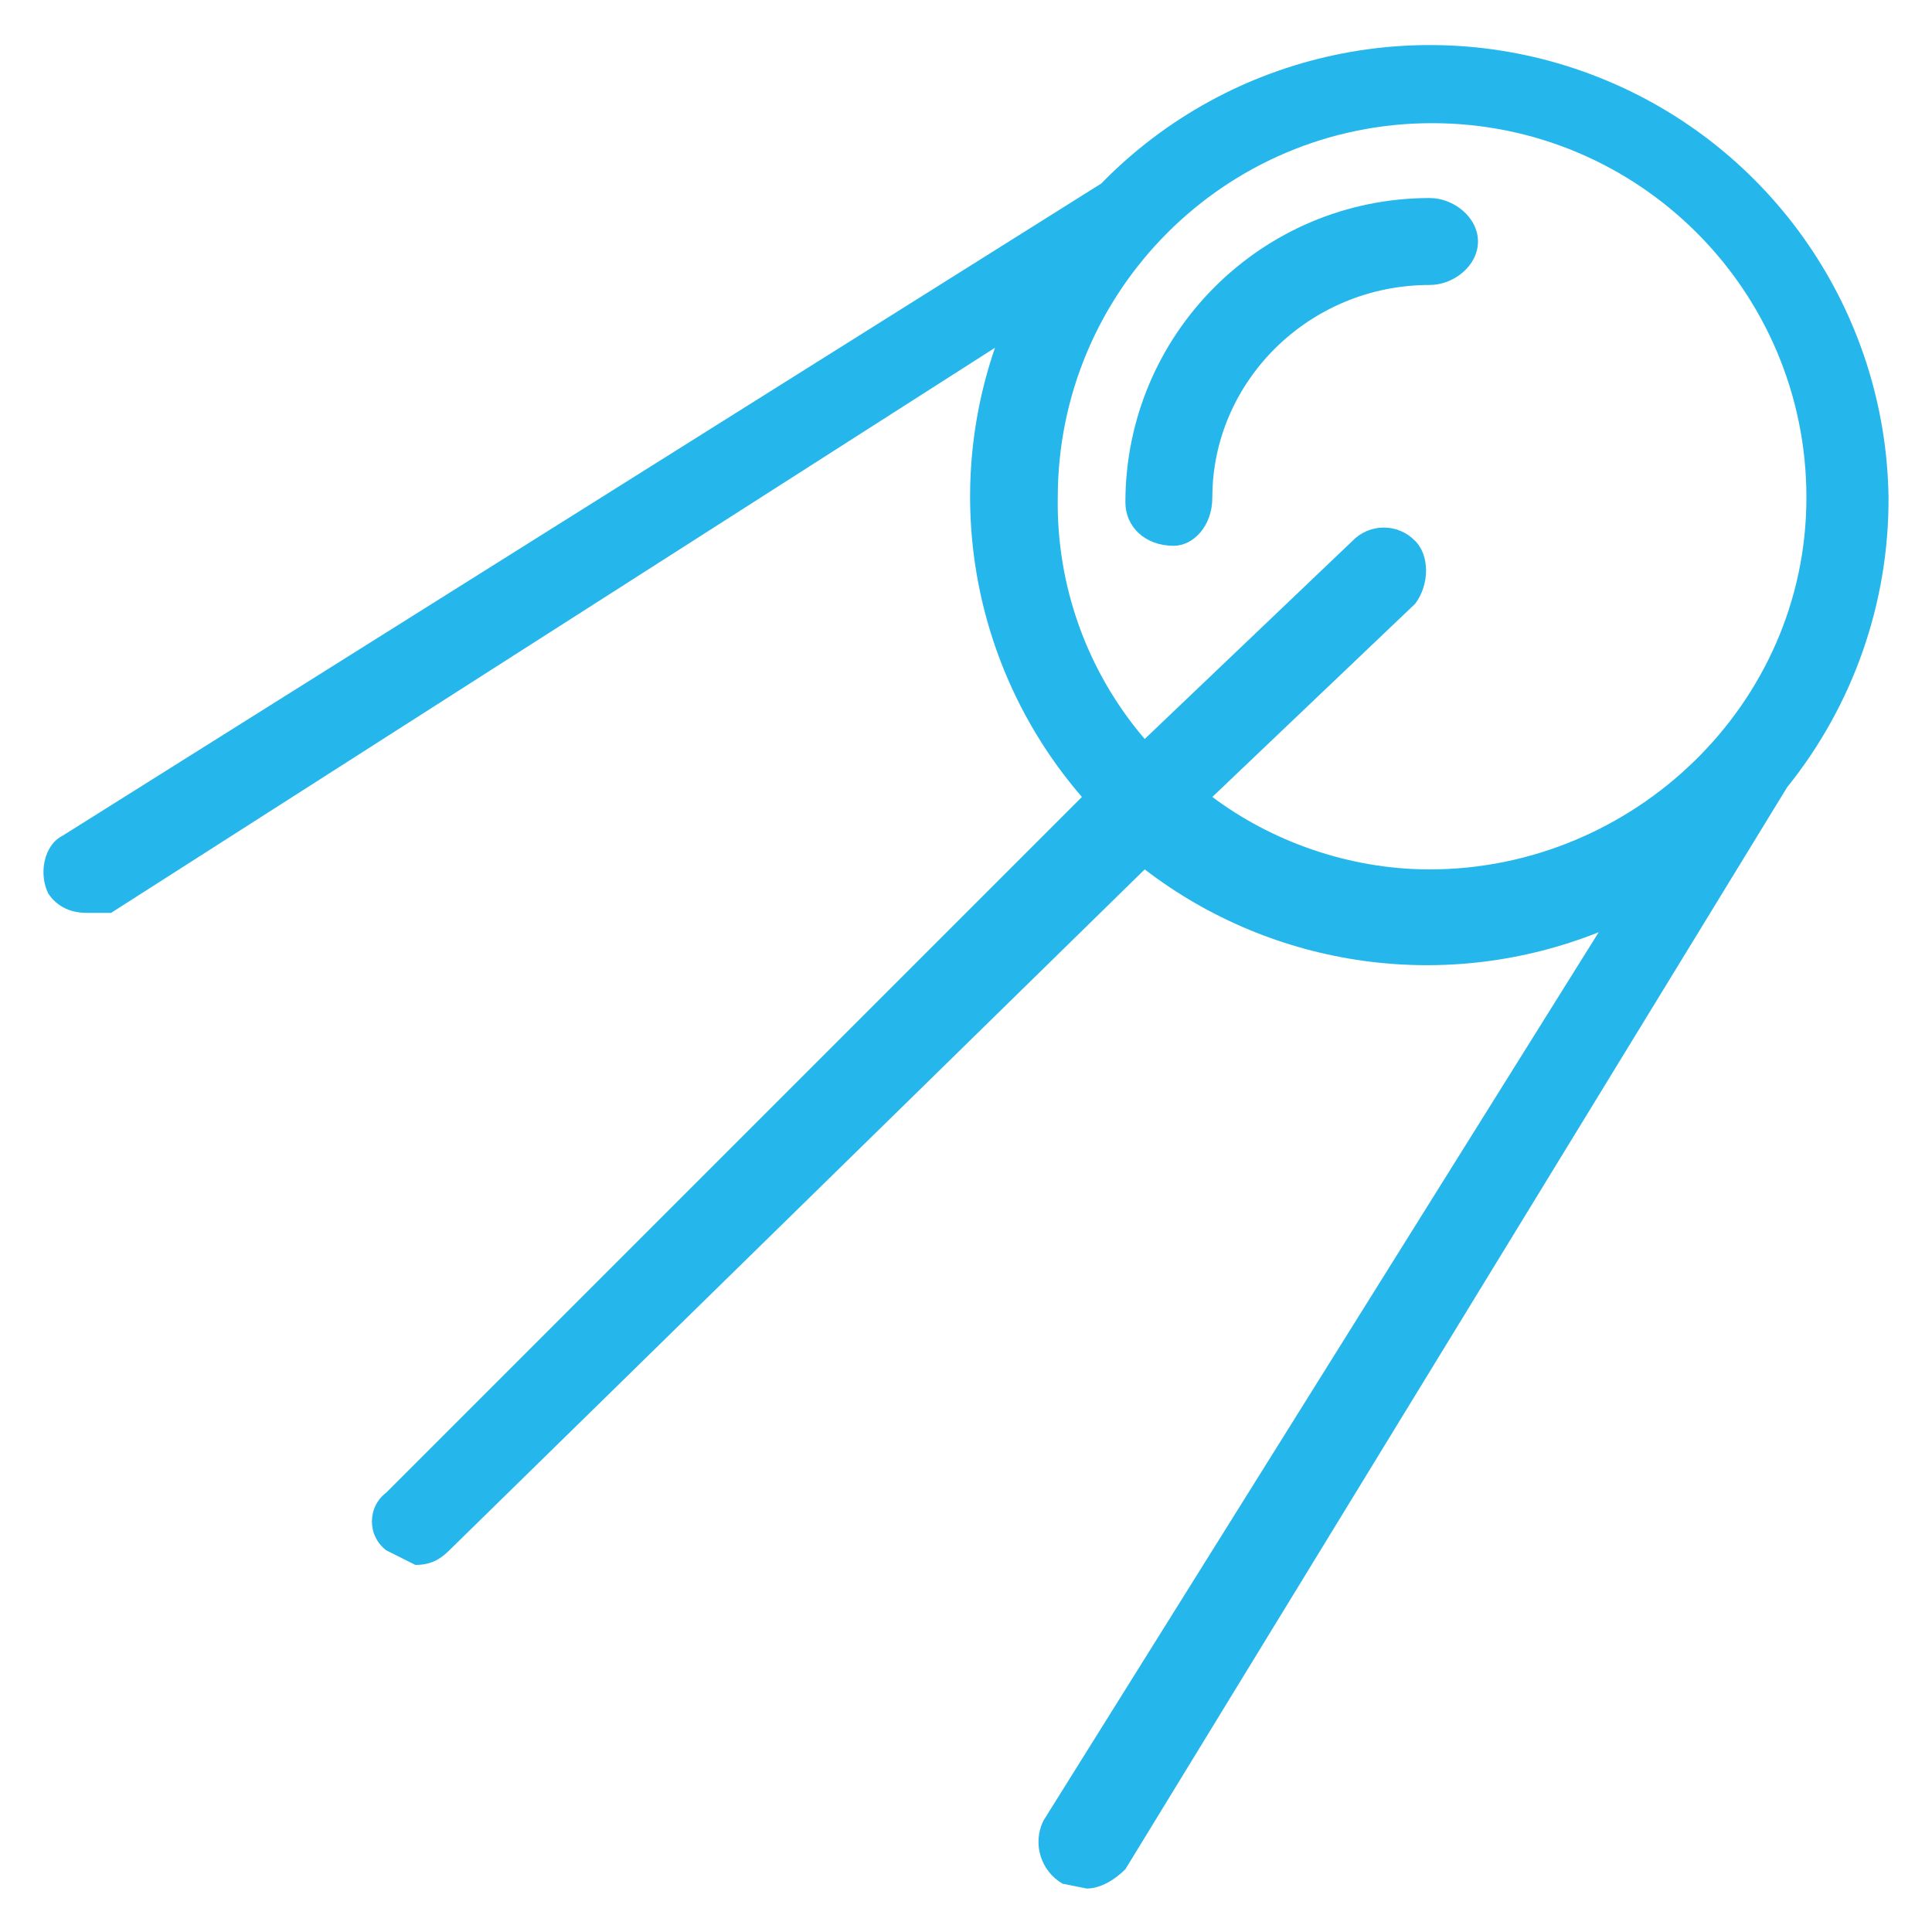
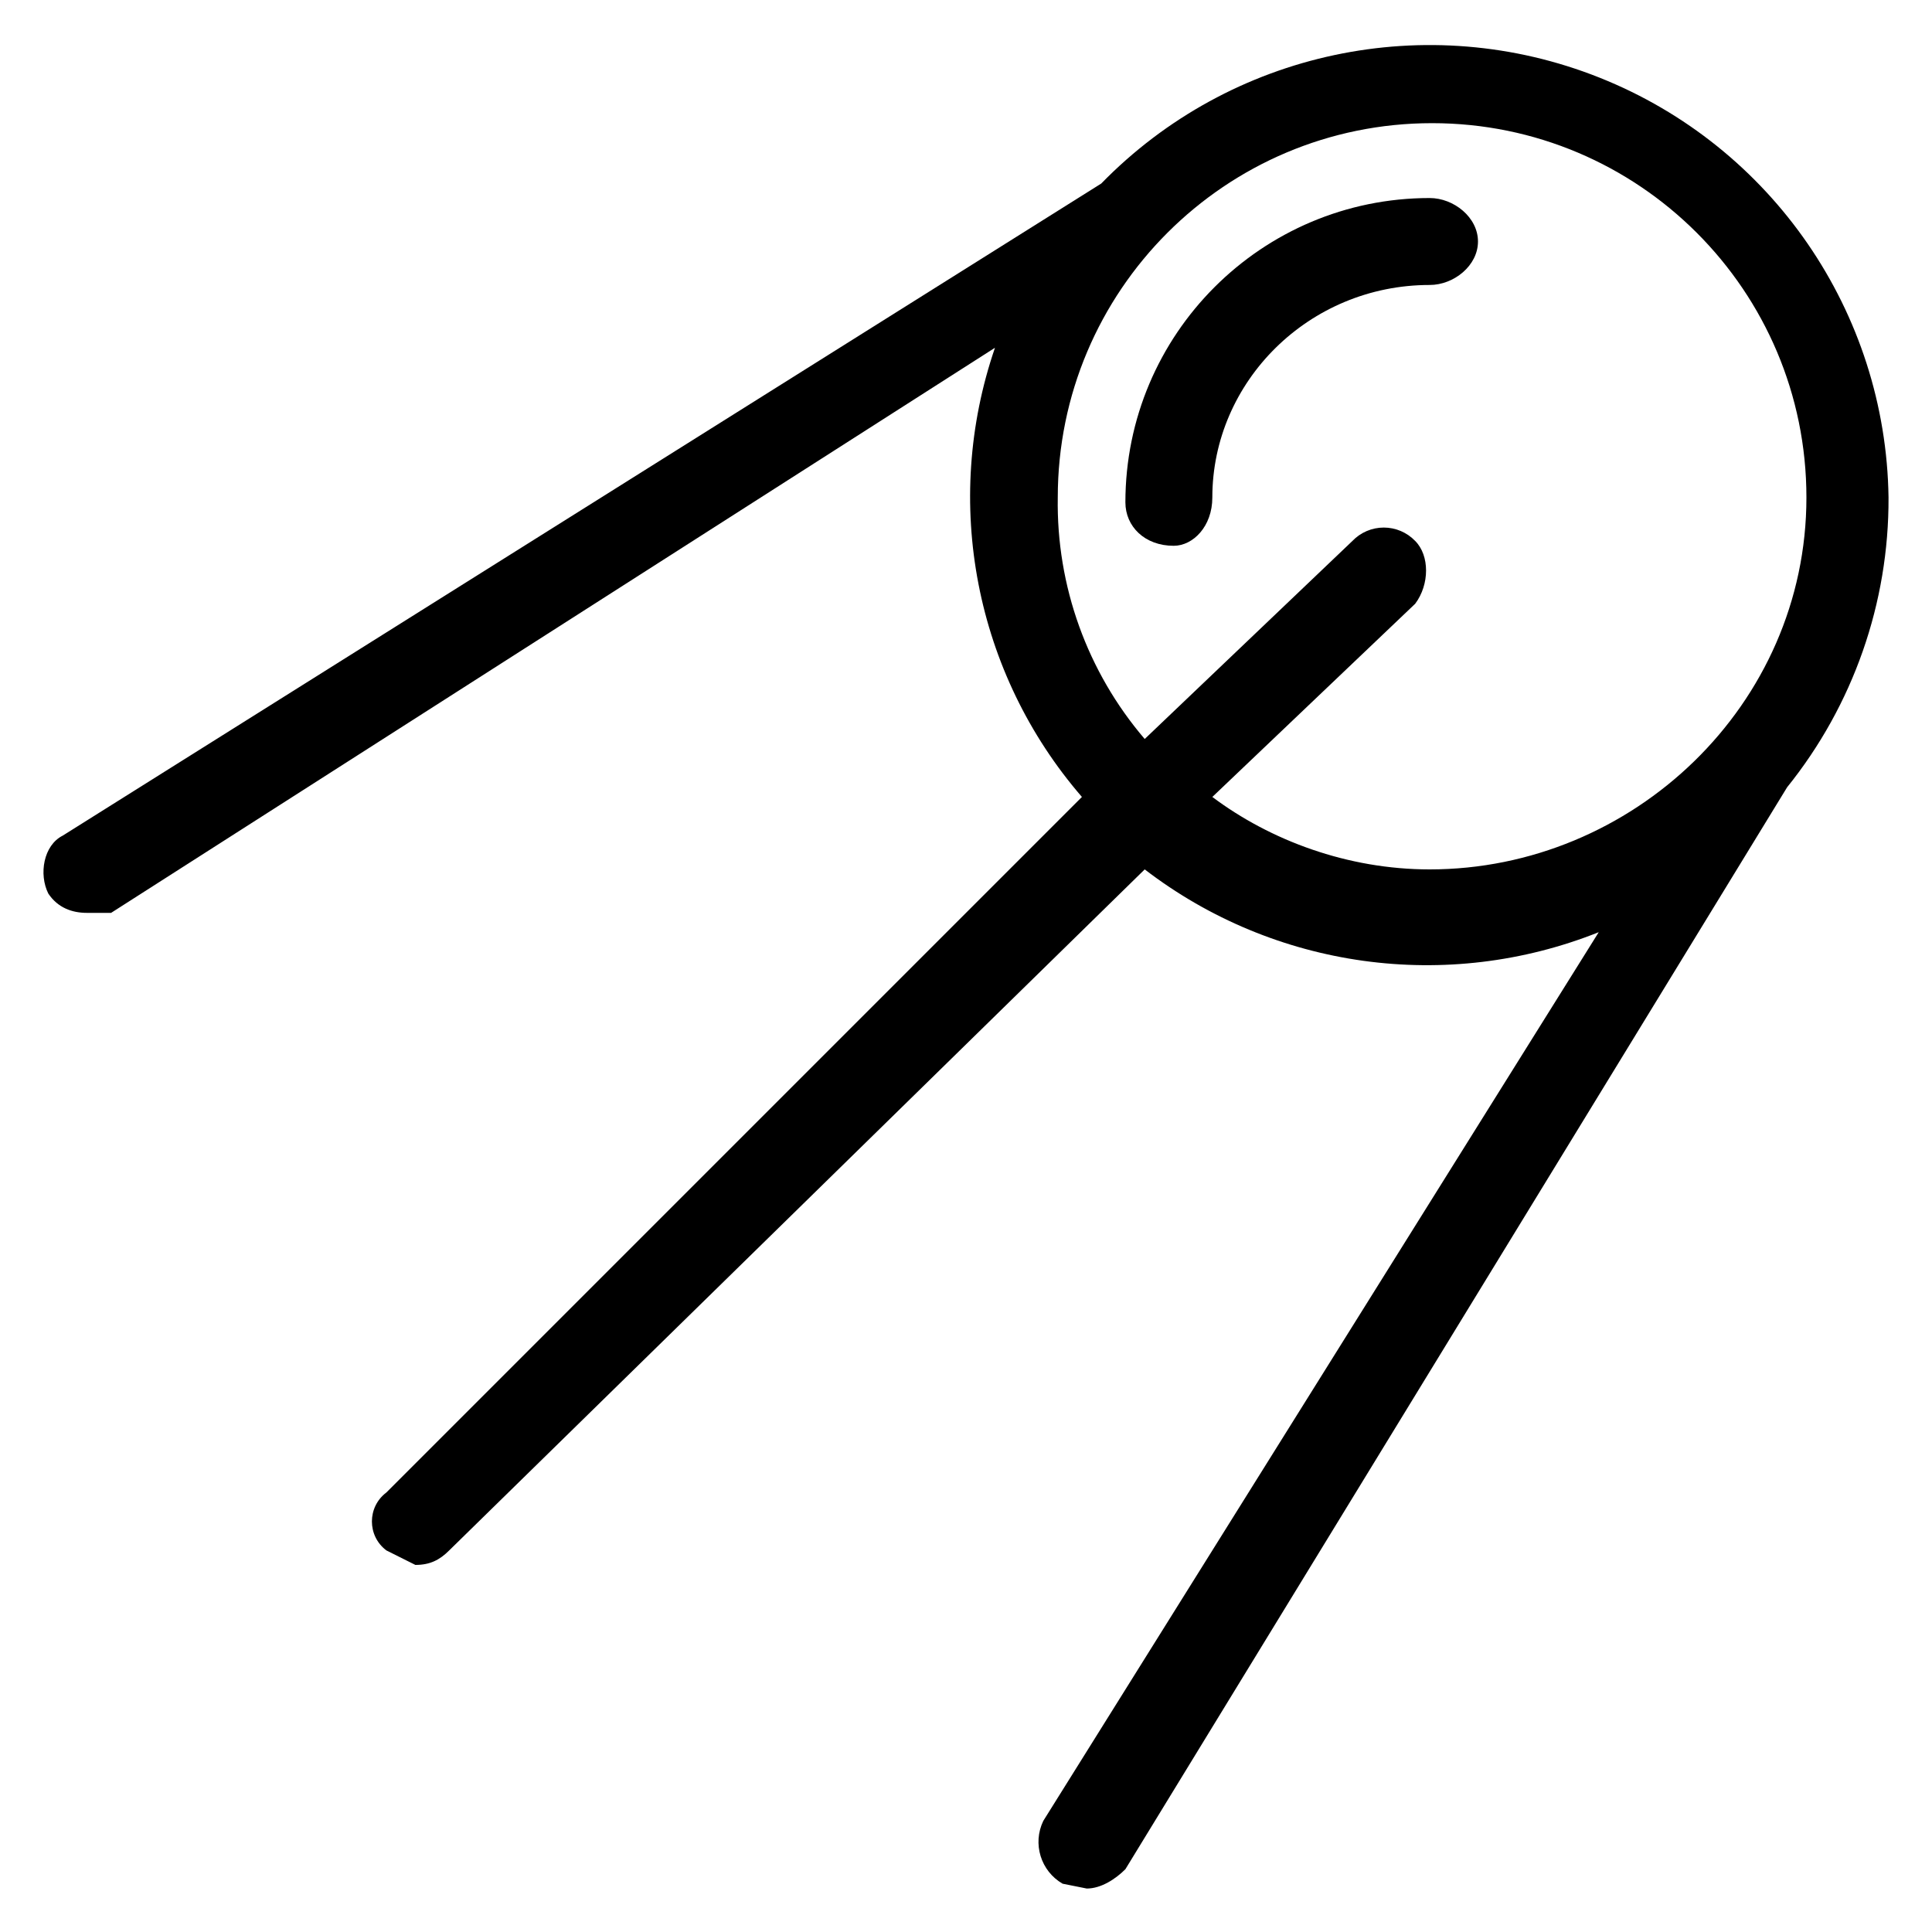
<svg xmlns="http://www.w3.org/2000/svg" viewBox="0 0 40 40">
-   <g fill="#25b7eb" fill-rule="evenodd">
-     <path d="M29.6 4.1a6.3 6.3 0 00-6.3 6.3c0 .5.4.9 1 .9.4 0 .8-.4.8-1 0-2.4 2-4.4 4.5-4.4.5 0 1-.4 1-.9s-.5-.9-1-.9z" />
-     <path d="M39.1 10.3a9.5 9.5 0 00-16.3-6.5L1.3 17.3c-.4.2-.5.8-.3 1.2.2.3.5.4.8.4h.5L20.6 7.2a9.5 9.5 0 001.8 9.3L8 30.9c-.4.3-.4.9 0 1.2l.6.3c.3 0 .5-.1.7-.3L23.7 18a9.6 9.6 0 009.4 1.3L21.6 37.7A1 1 0 0022 39l.5.1c.3 0 .6-.2.8-.4L37 16.3a9.5 9.5 0 002.1-6zm-14 6.2l4.2-4c.3-.4.3-1 0-1.3a.9.9 0 00-1.3 0l-4.3 4.1a7.5 7.5 0 01-1.8-5 7.7 7.7 0 0115.5 0c0 4.3-3.6 7.7-7.8 7.7-1.7 0-3.3-.6-4.5-1.5z" />
+   <g fill="currentColor" fill-rule="evenodd">
+     <path d="M29.6 4.1a6.3 6.3 0 0 0-6.3 6.3c0 .5.4.9 1 .9.4 0 .8-.4.8-1 0-2.4 2-4.4 4.5-4.4.5 0 1-.4 1-.9s-.5-.9-1-.9" />
+     <path d="M39.1 10.3a9.5 9.5 0 0 0-16.3-6.5L1.3 17.3c-.4.2-.5.8-.3 1.2.2.3.5.4.8.4h.5L20.6 7.2a9.5 9.5 0 0 0 1.8 9.3L8 30.9c-.4.3-.4.9 0 1.2l.6.3c.3 0 .5-.1.7-.3L23.7 18a9.6 9.6 0 0 0 9.4 1.3L21.6 37.7A1 1 0 0 0 22 39l.5.1c.3 0 .6-.2.8-.4L37 16.3a9.5 9.5 0 0 0 2.1-6m-14 6.2 4.2-4c.3-.4.3-1 0-1.3a.9.9 0 0 0-1.3 0l-4.3 4.1a7.5 7.5 0 0 1-1.8-5 7.7 7.7 0 0 1 15.5 0c0 4.3-3.6 7.7-7.8 7.7-1.7 0-3.3-.6-4.5-1.5" />
  </g>
</svg>
